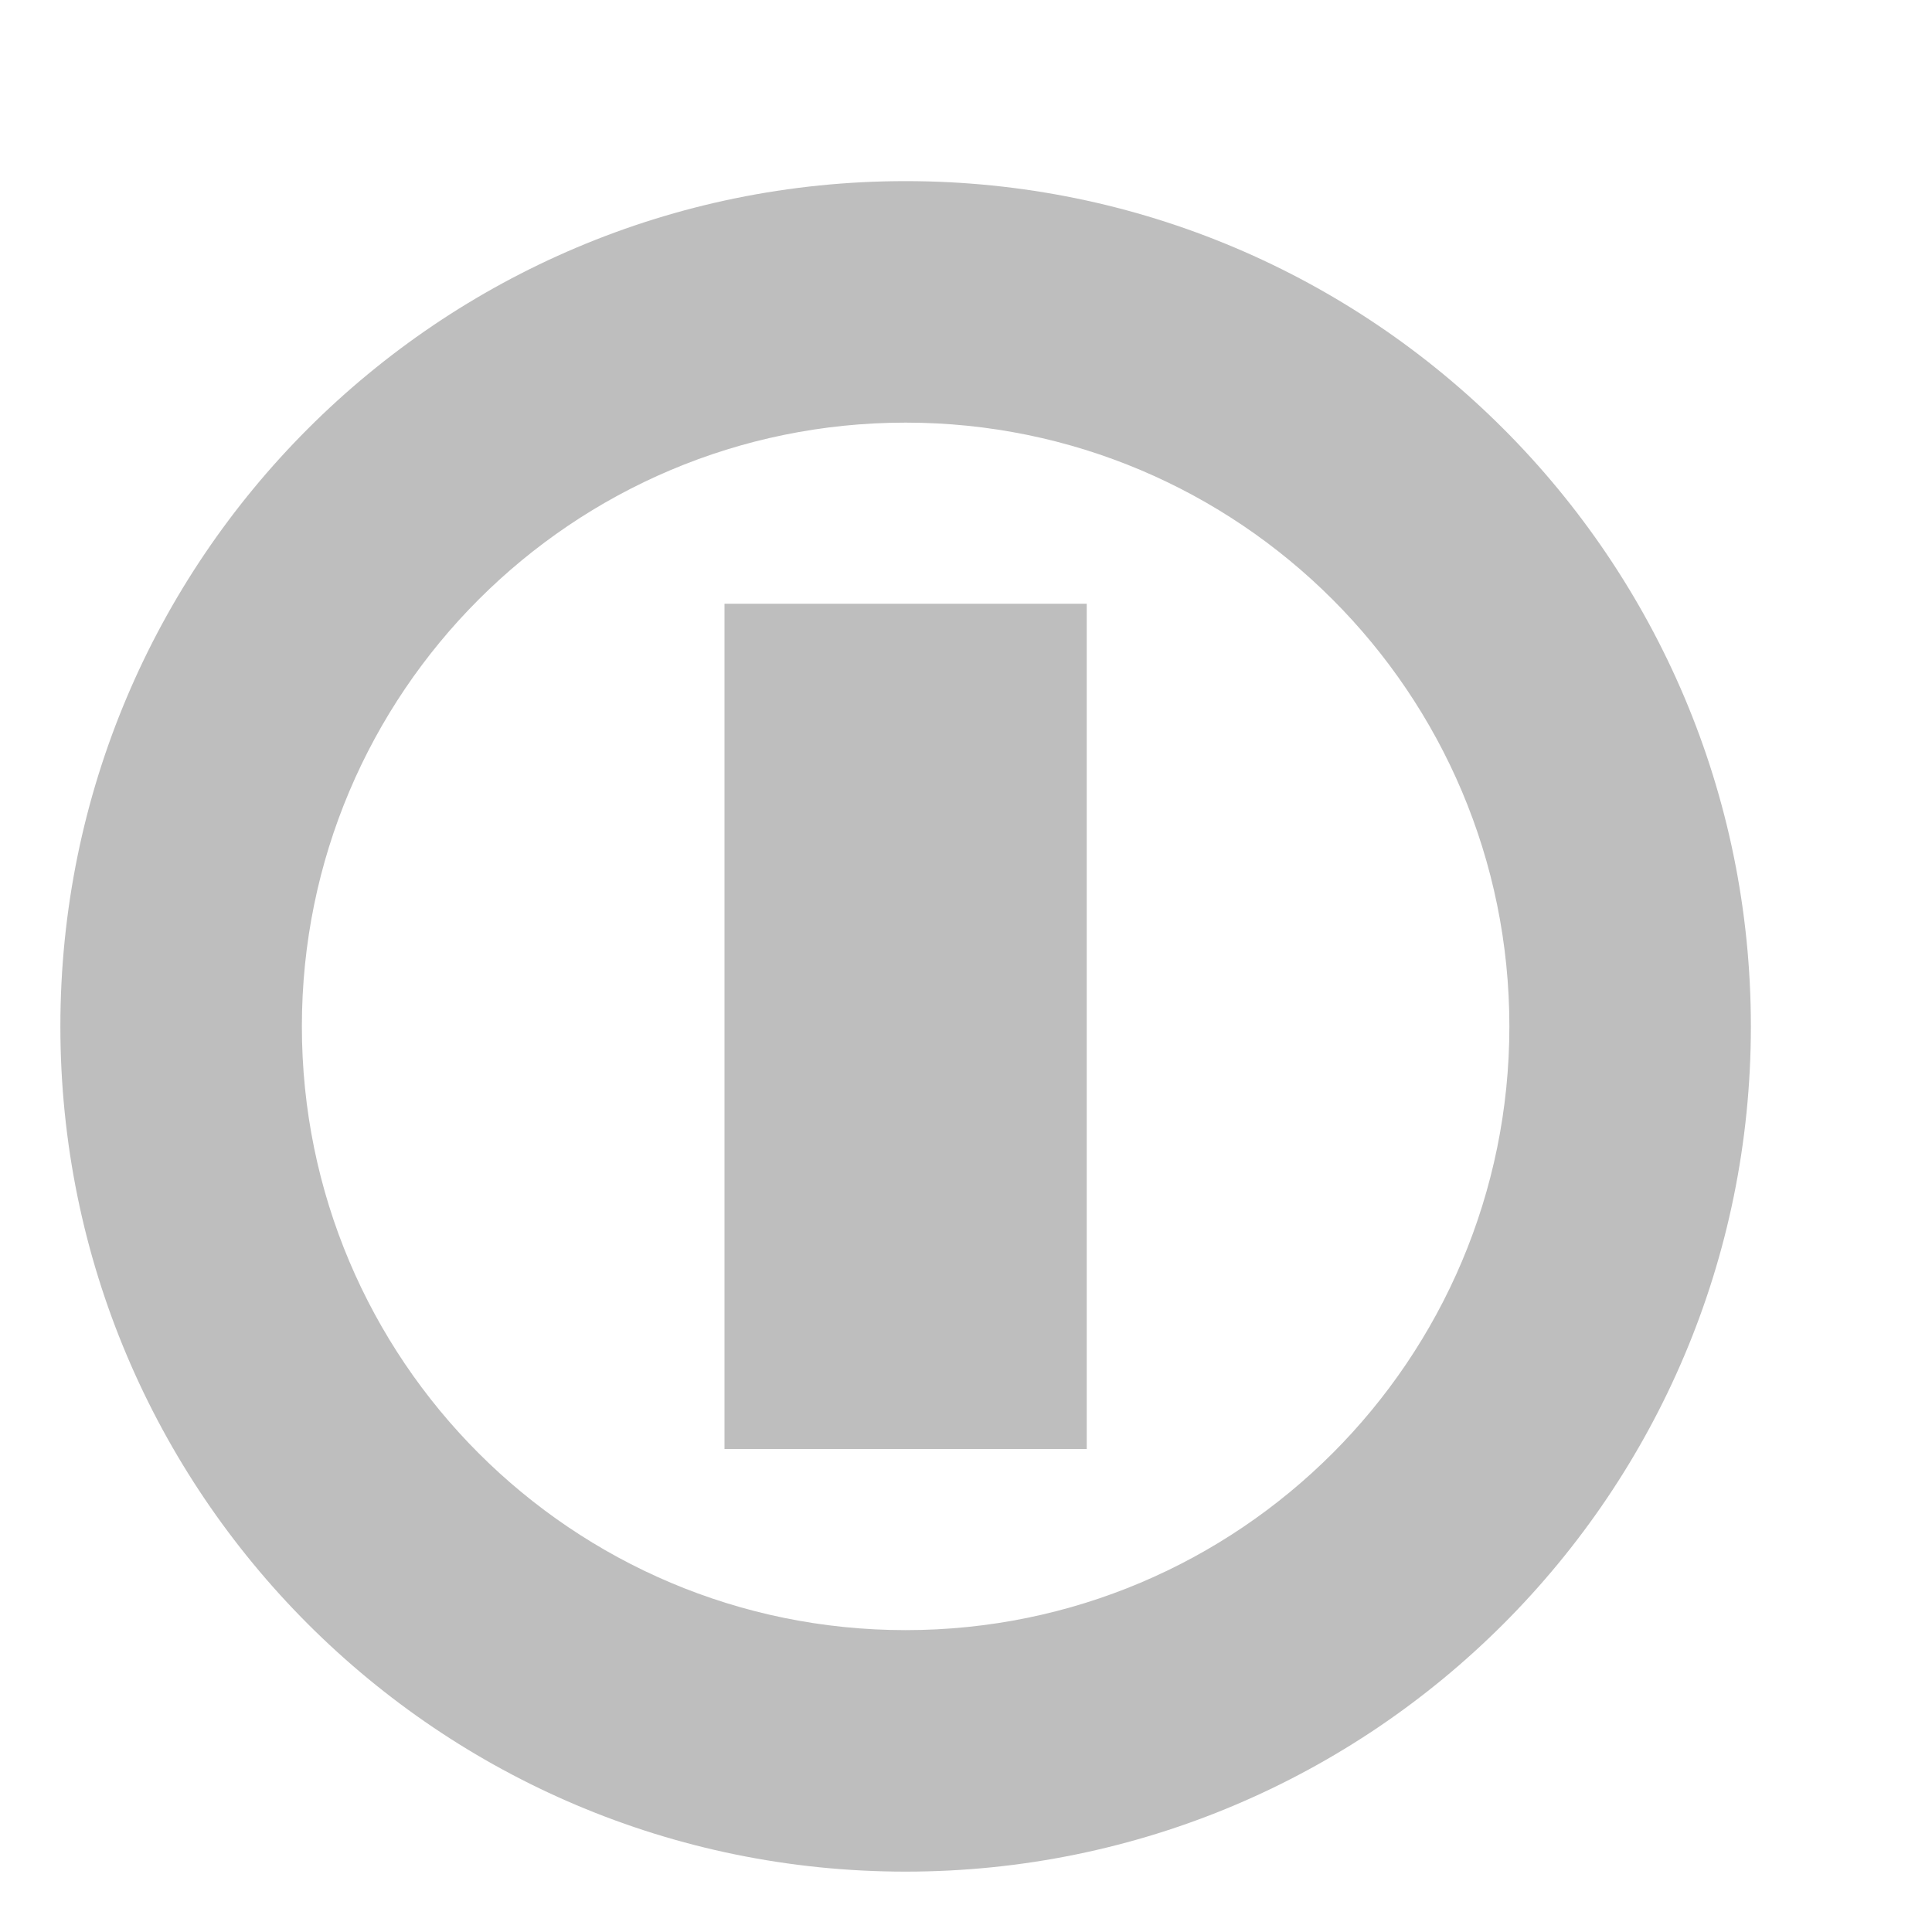
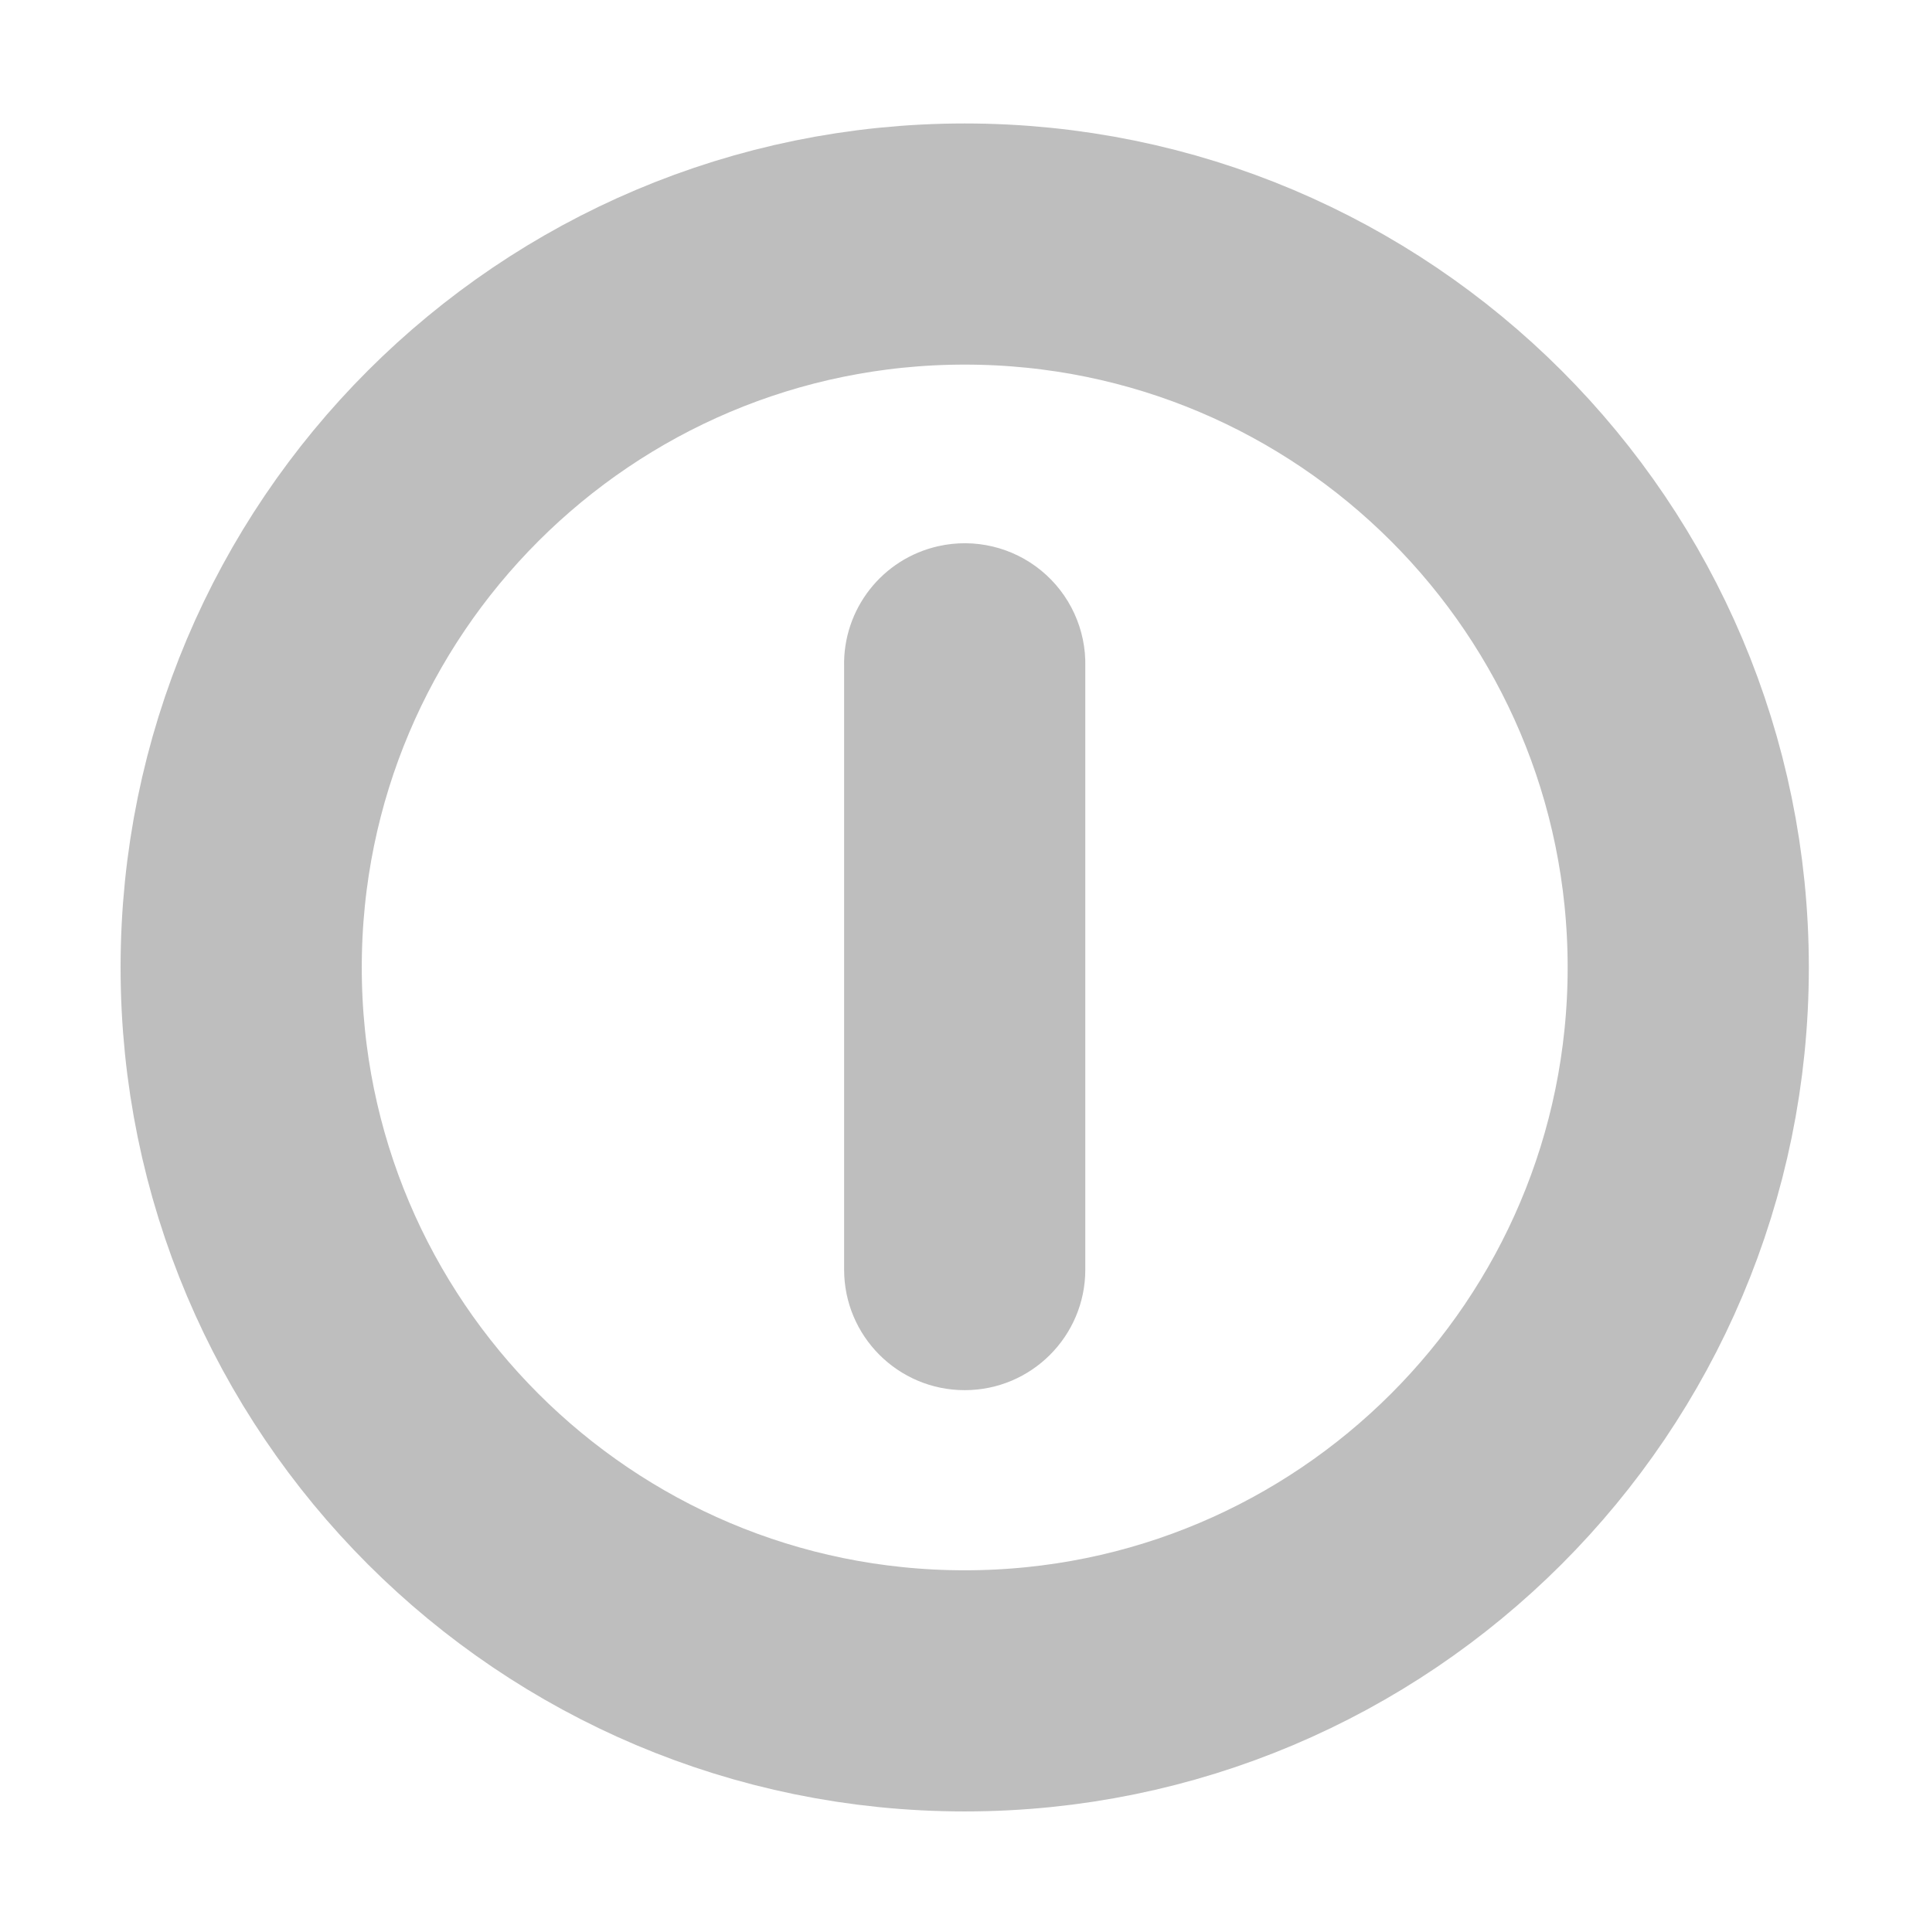
- <svg xmlns="http://www.w3.org/2000/svg" height="16" width="16">
-   <path d="m54.135 10.855-41.059 42.042c-15.547 15.542 10.065 14.247 19.334 20.125 4.285 2.79-13.753 6.376-10.065 10.062 3.588 3.686 21.626 7.073 25.213 10.66 3.588 3.686-7.275 7.572-3.687 11.258 3.488 3.686 11.859.199 13.354 8.568 1.096 6.177 15.347 3.088 21.725-2.192 3.986-3.387-6.876-3.387-3.289-7.073 8.969-9.066 16.942-4.085 20.231-12.453 1.794-4.483-13.553-7.671-9.467-10.56 9.766-6.874 45.643-10.361 29.1-26.899l-42.554-43.537c-5.282-4.981-13.952-4.981-18.835 0zm47.138 80.996c0 2.092 16.244 3.288 15.347-.498-1.296-6.376-13.553-5.878-15.347.498zm-69.262 11.059c3.687 3.188 9.268-.697 11.062-5.181-3.588-4.682-16.842.299-11.062 5.181zm67.269-6.675c-4.584 4.184.797 8.568 5.282 5.679 1.196-.797-.1-4.682-5.282-5.679z" fill="none" stroke-width=".996" />
-   <g fill="#bebebe">
-     <path d="m7.5 1.5a7 7 0 0 0 -7 7 7 7 0 0 0 7 7 7 7 0 0 0 7-7 7 7 0 0 0 -7-7zm0 2a5 5 0 0 1 5 5 5 5 0 0 1 -5 5 5 5 0 0 1 -5-5 5 5 0 0 1 5-5z" />
-     <path d="m6 5h3v7h-3z" />
-   </g>
+ <svg xmlns="http://www.w3.org/2000/svg" height="16.024" width="16">
+   <path d="m7.781 4.53a1 1 0 0 0 -.781 1v5a1 1 0 1 0 2 0v-5a1 1 0 0 0 -1.219-1z" fill="#bebebe" stroke-width="1" />
+   <circle cx="8" cy="8.024" fill="none" r="6" stroke="#bebebe" stroke-dashoffset="2078.737" stroke-linecap="square" stroke-width="2" />
</svg>
